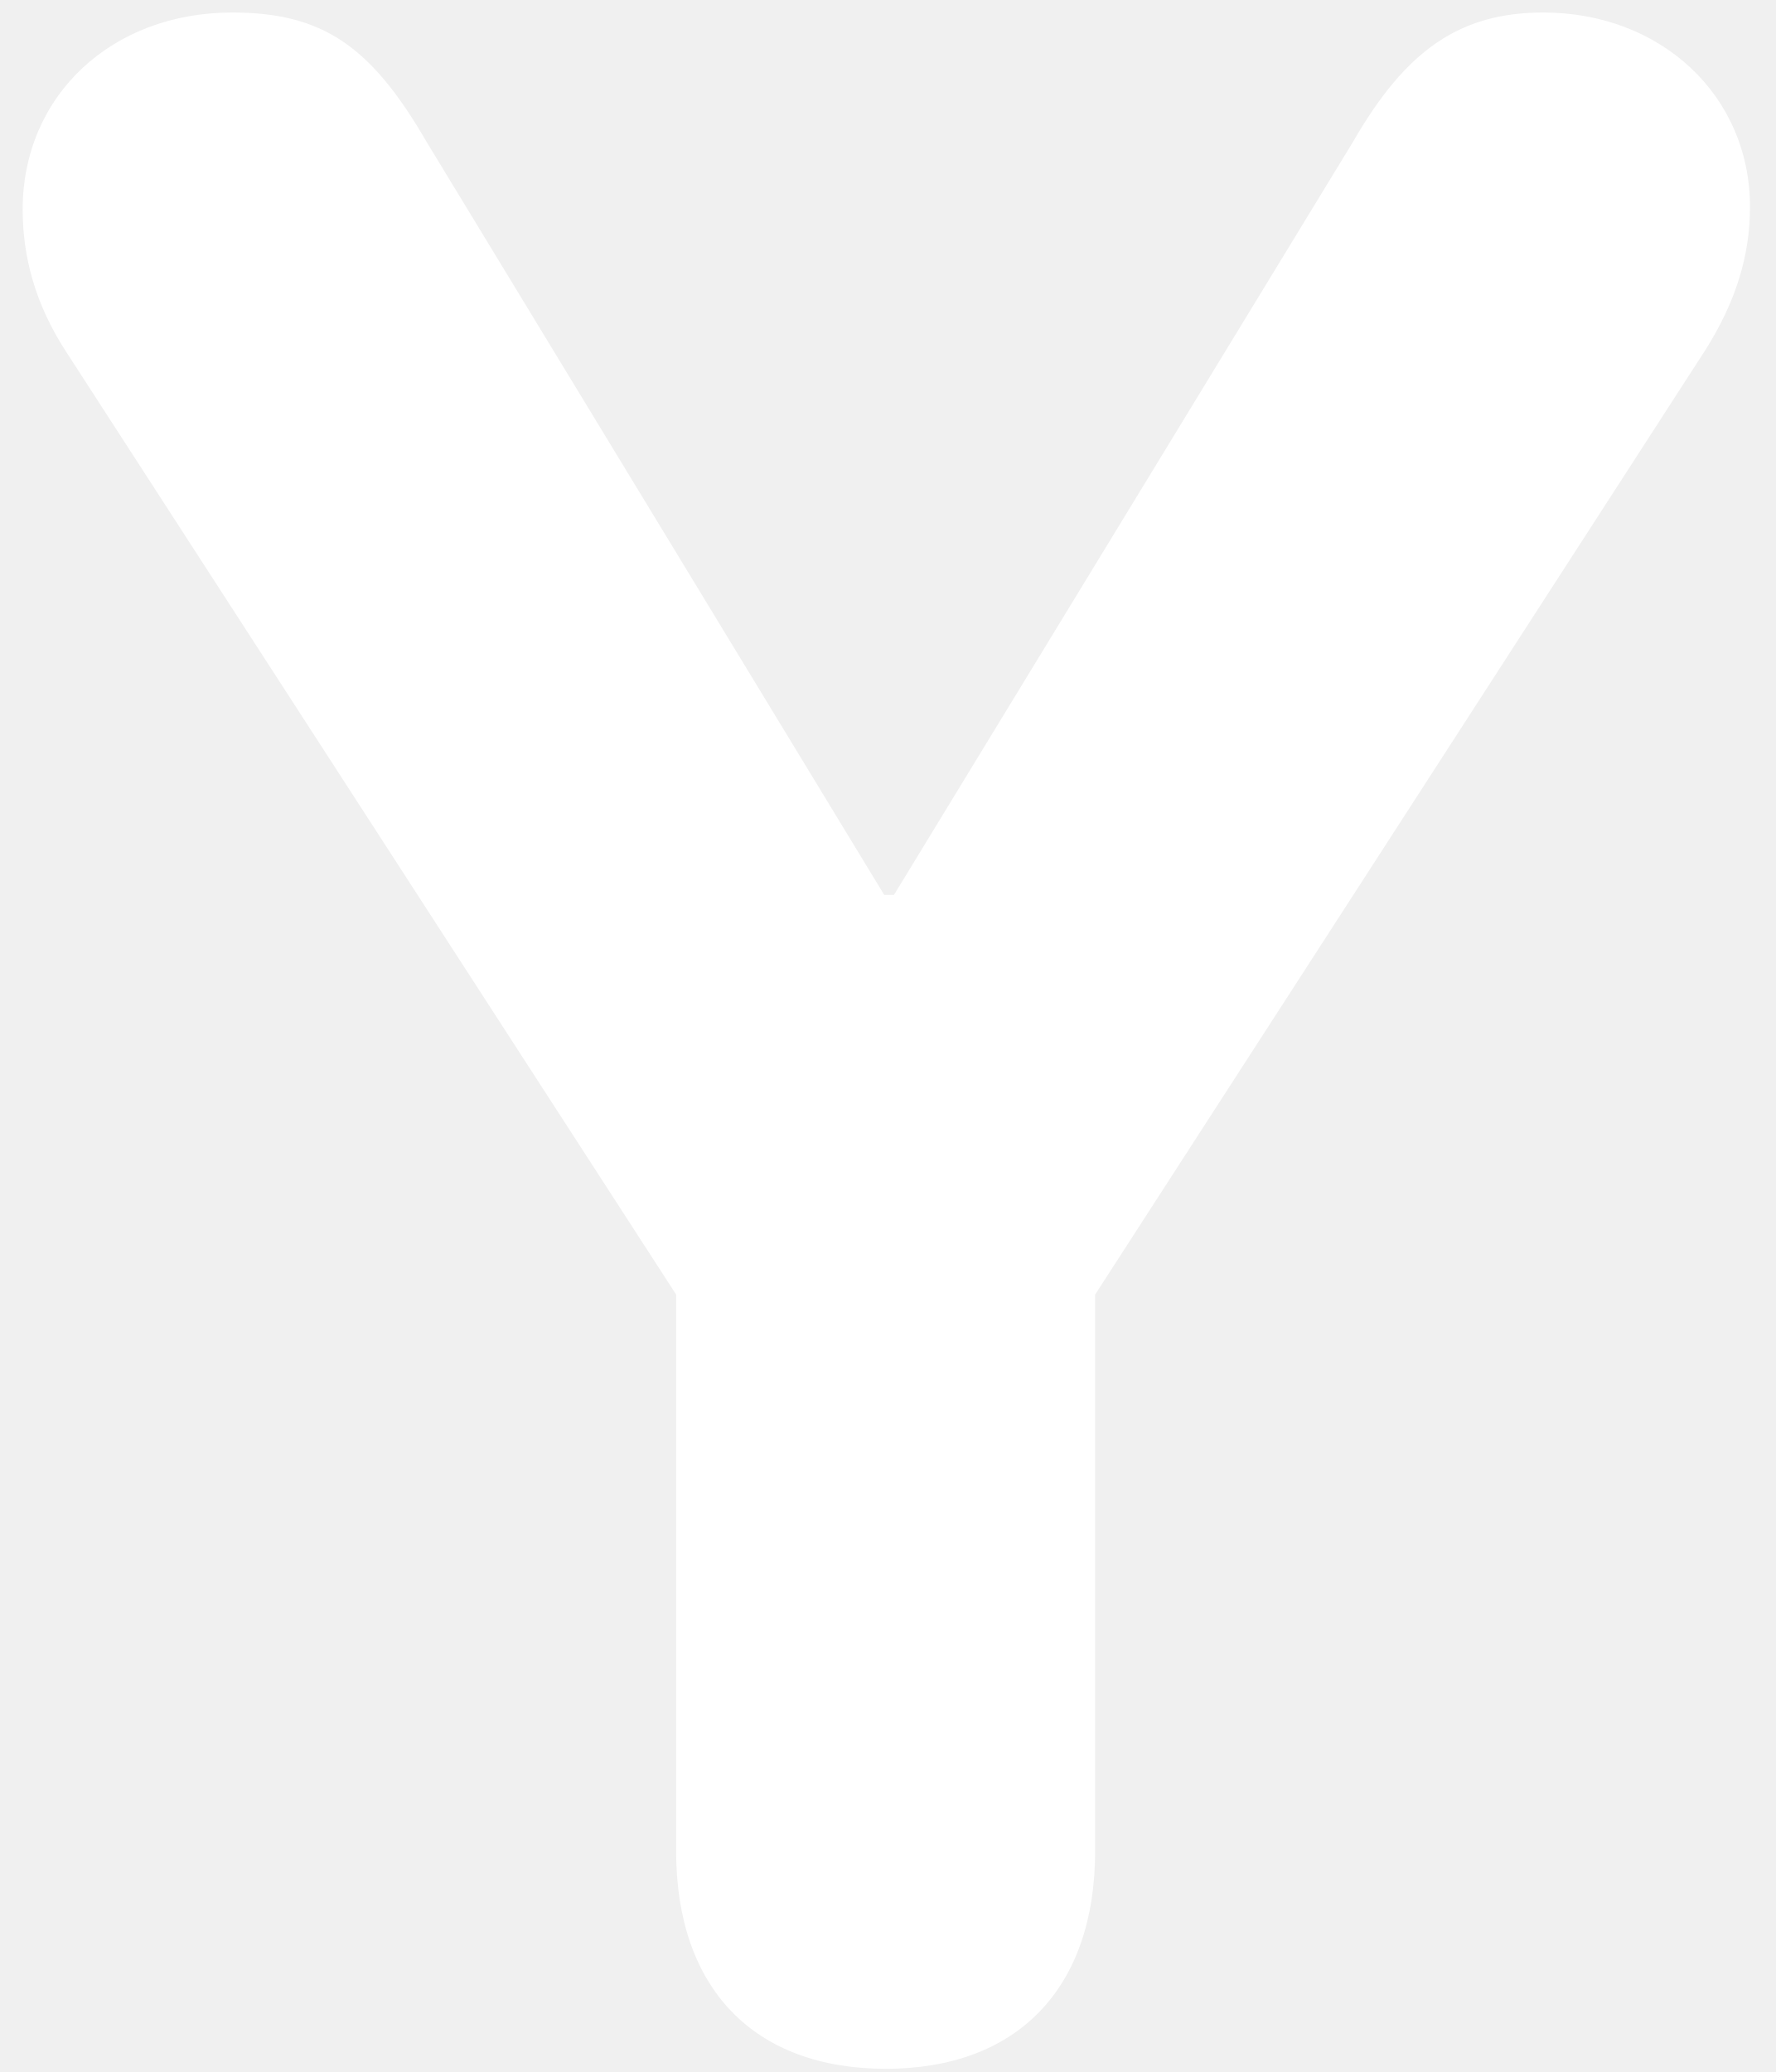
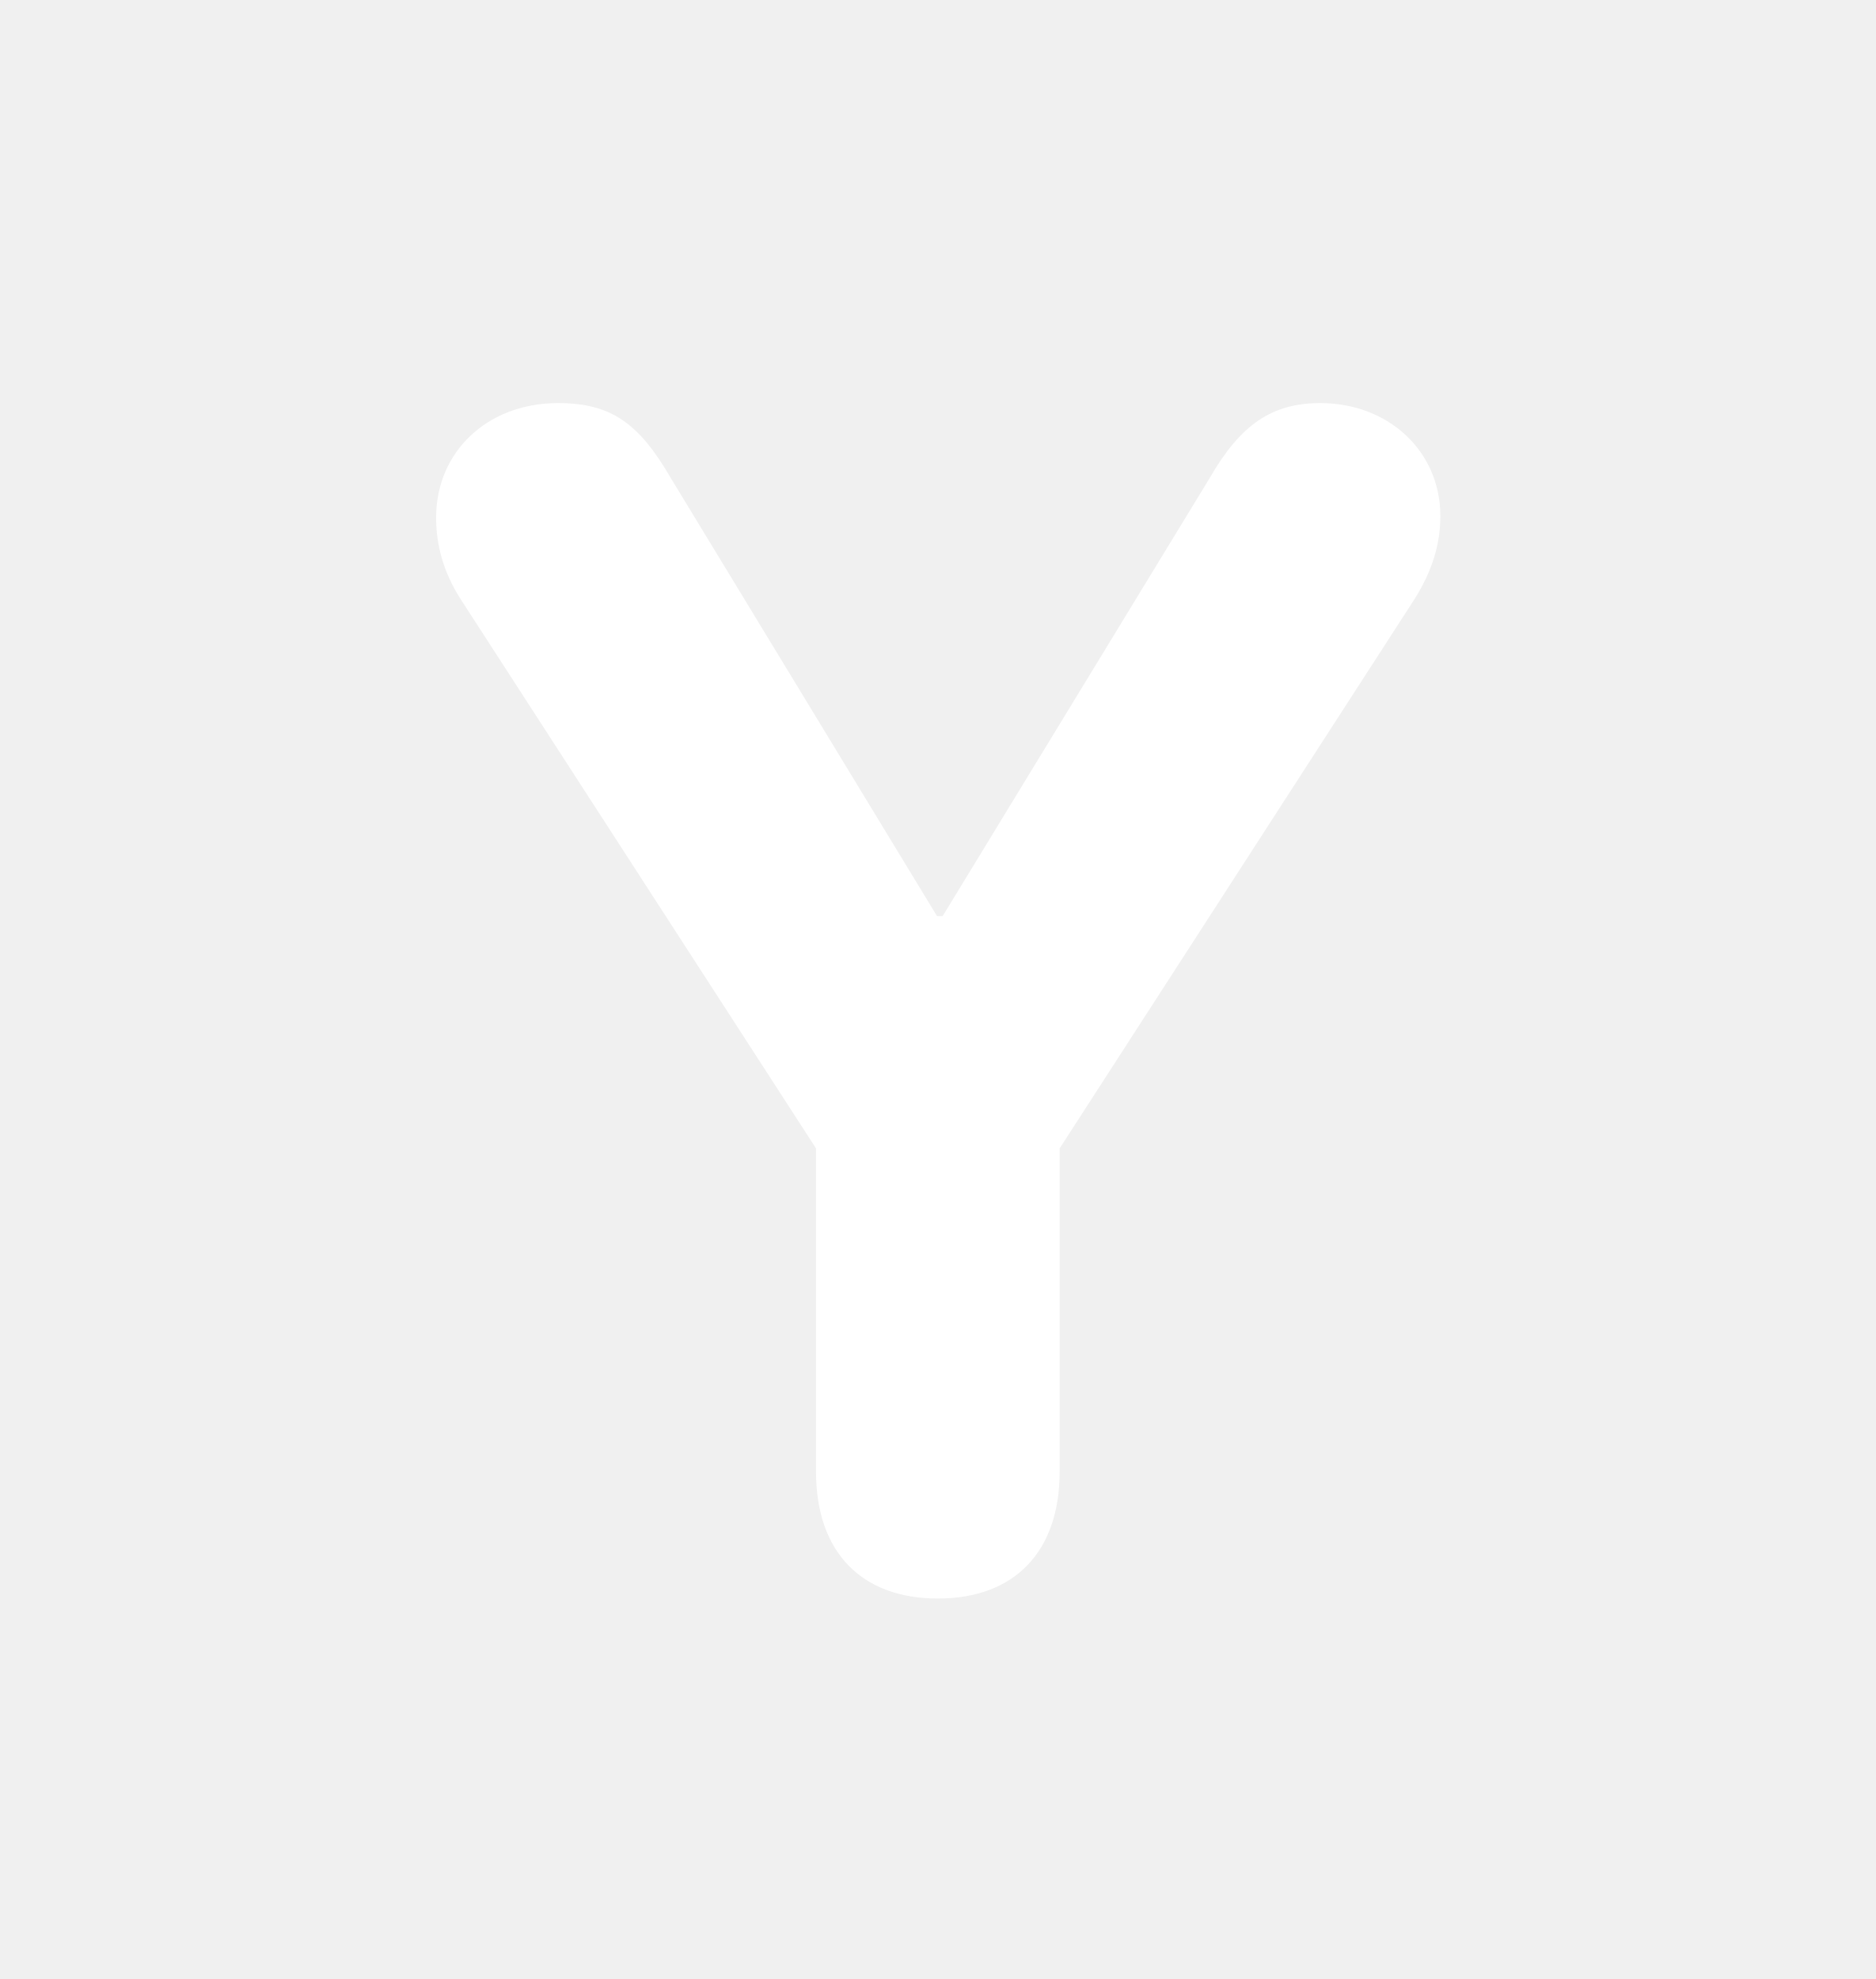
- <svg xmlns="http://www.w3.org/2000/svg" fill="none" height="70" viewBox="0 0 60 70" width="60">
-   <path d="m29.922 69.891c-4.453 0-7.078-2.719-7.078-7.359v-18.797l-20.625-31.875c-1.031-1.594-1.453-3.188-1.453-4.781 0-3.844 3-6.656 7.078-6.656 3.047 0 4.687 1.125 6.562 4.359l15.469 25.453h.328l15.516-25.453c1.781-3.094 3.609-4.359 6.422-4.359 3.984 0 6.984 2.813 6.984 6.563 0 1.641-.469 3.188-1.5 4.828l-20.625 31.922v18.797c0 4.641-2.625 7.359-7.078 7.359z" fill="#fff" />
+ <svg xmlns="http://www.w3.org/2000/svg" fill="none" height="115" viewBox="0 0 109 115" width="109">
+   <path d="m54.5 92.891c-4.453 0-7.078-2.719-7.078-7.359v-18.797l-20.625-31.875c-1.031-1.594-1.453-3.188-1.453-4.781 0-3.844 3-6.656 7.078-6.656 3.047 0 4.688 1.125 6.562 4.359l15.469 25.453h.328l15.516-25.453c1.781-3.094 3.609-4.359 6.422-4.359 3.984 0 6.984 2.812 6.984 6.562 0 1.641-.469 3.188-1.5 4.828l-20.625 31.922v18.797c0 4.641-2.625 7.359-7.078 7.359z" fill="#fff" />
</svg>
